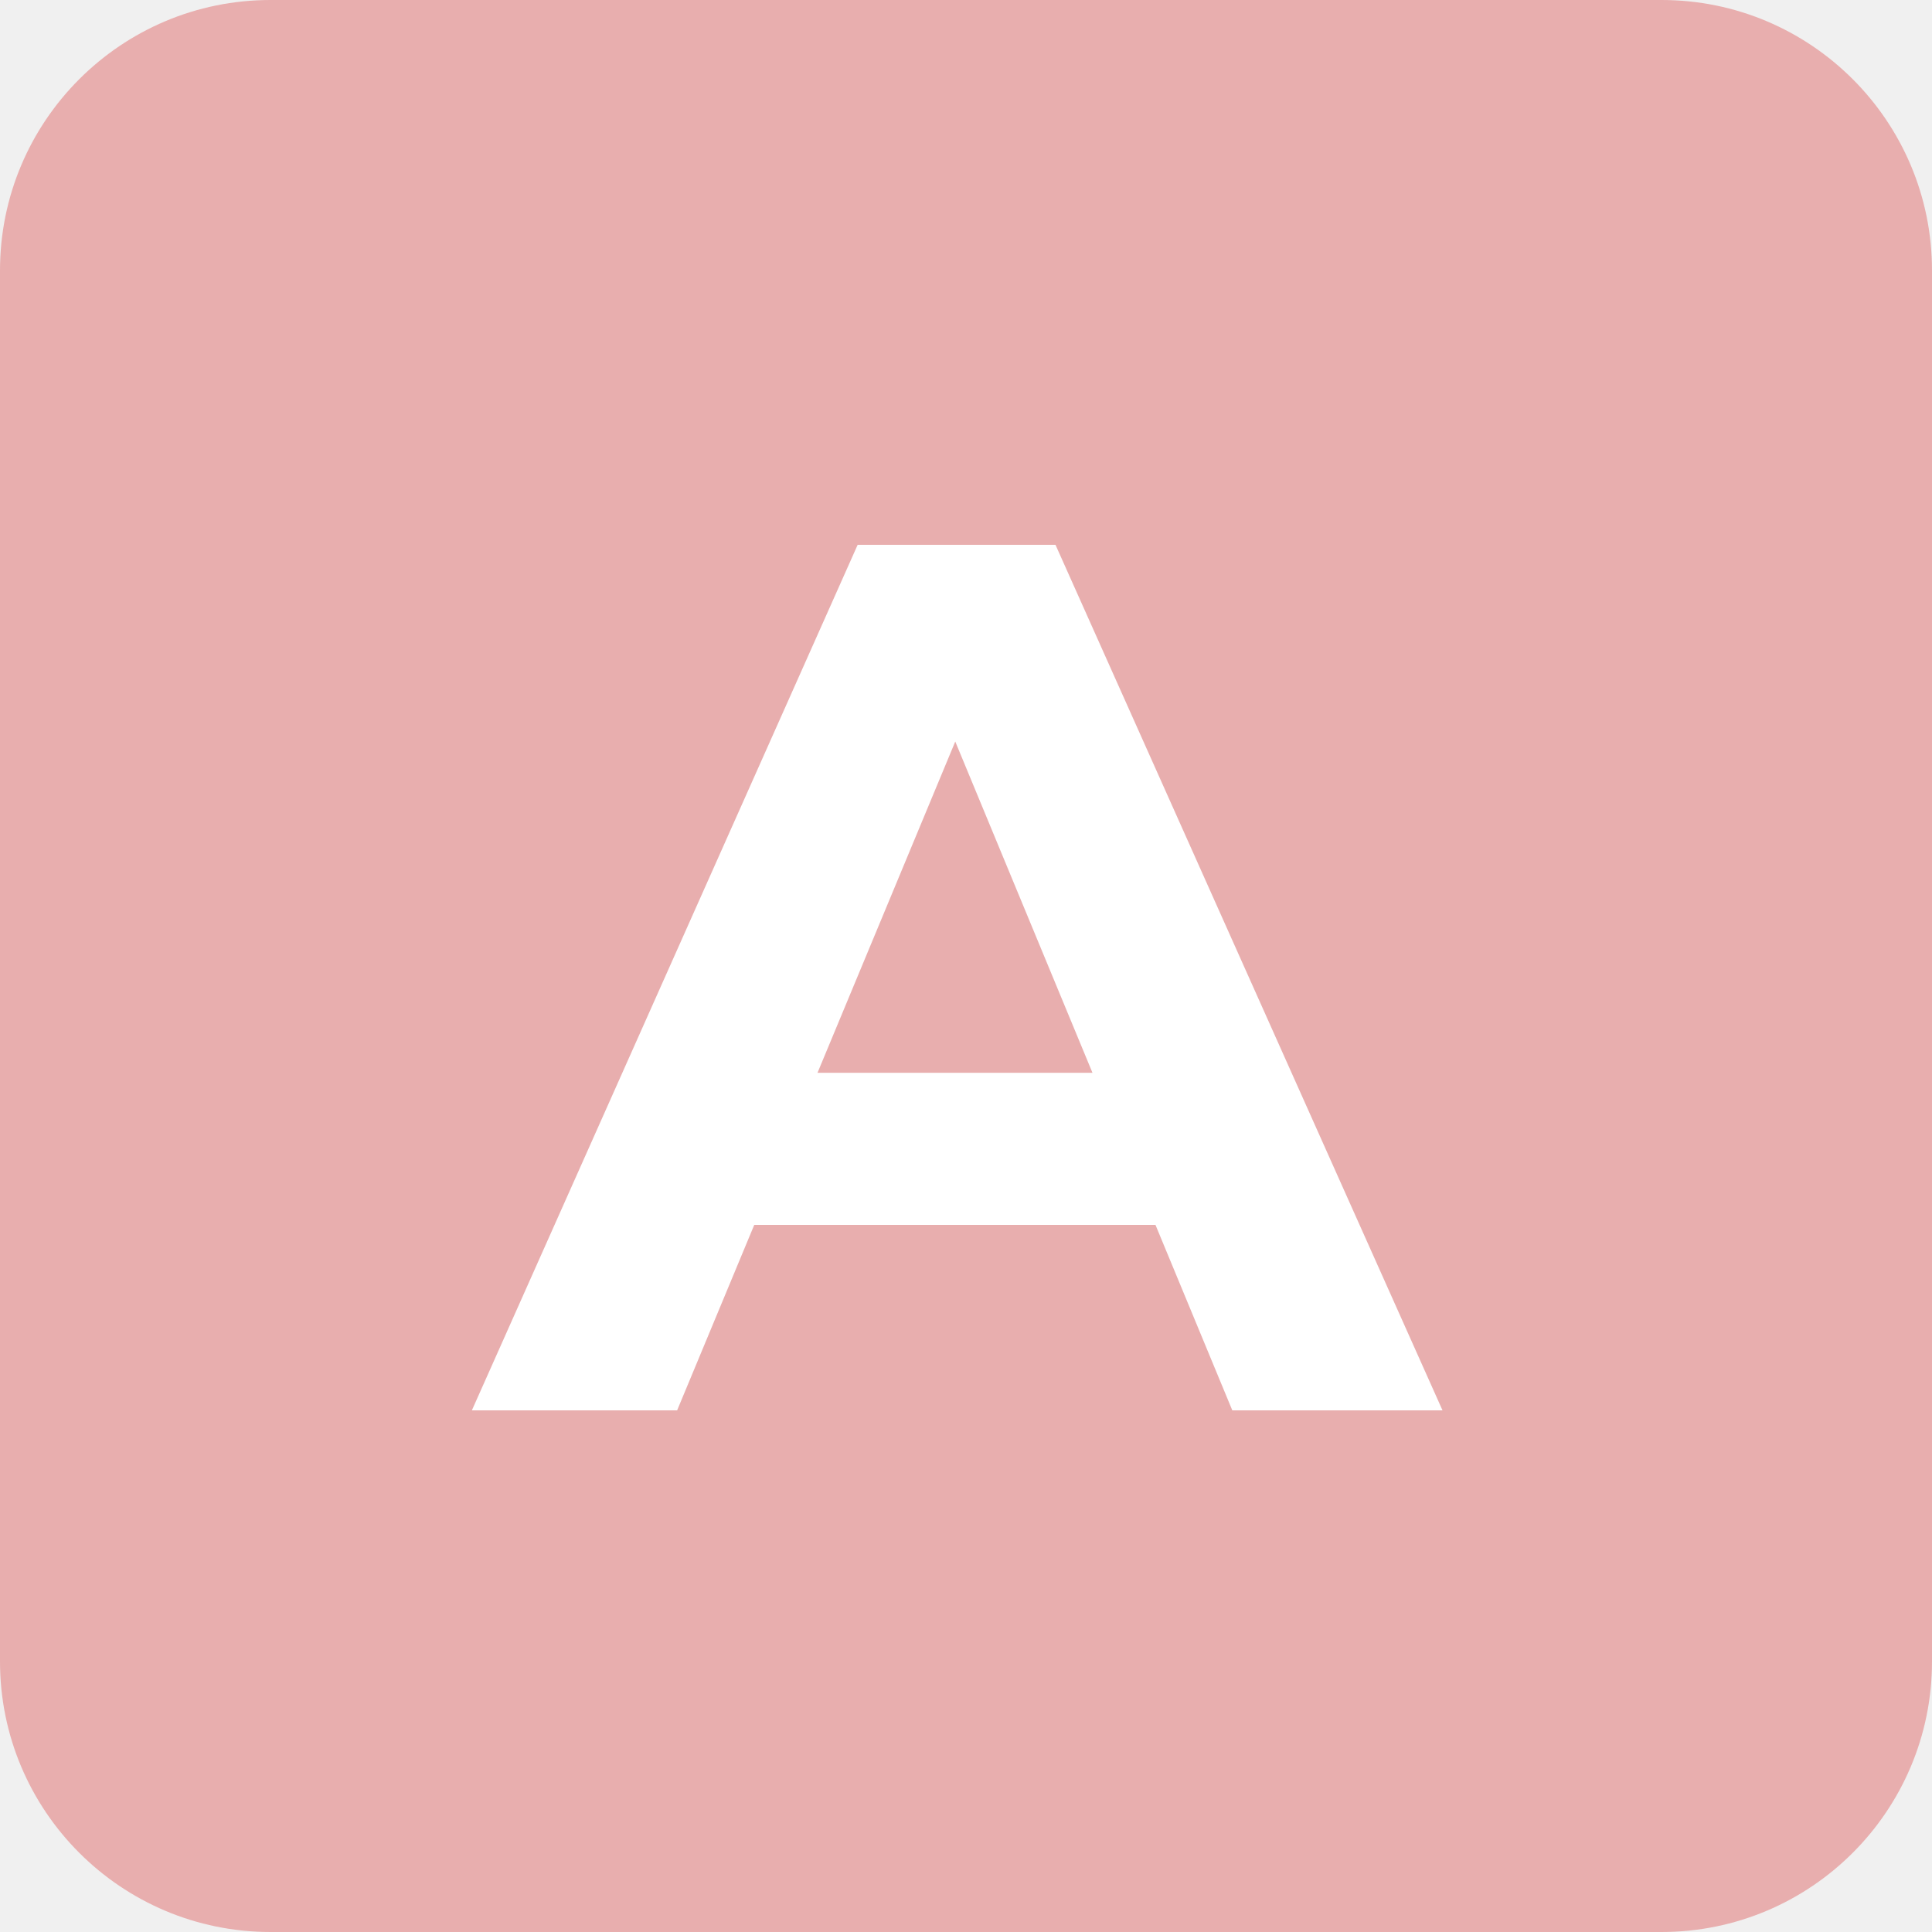
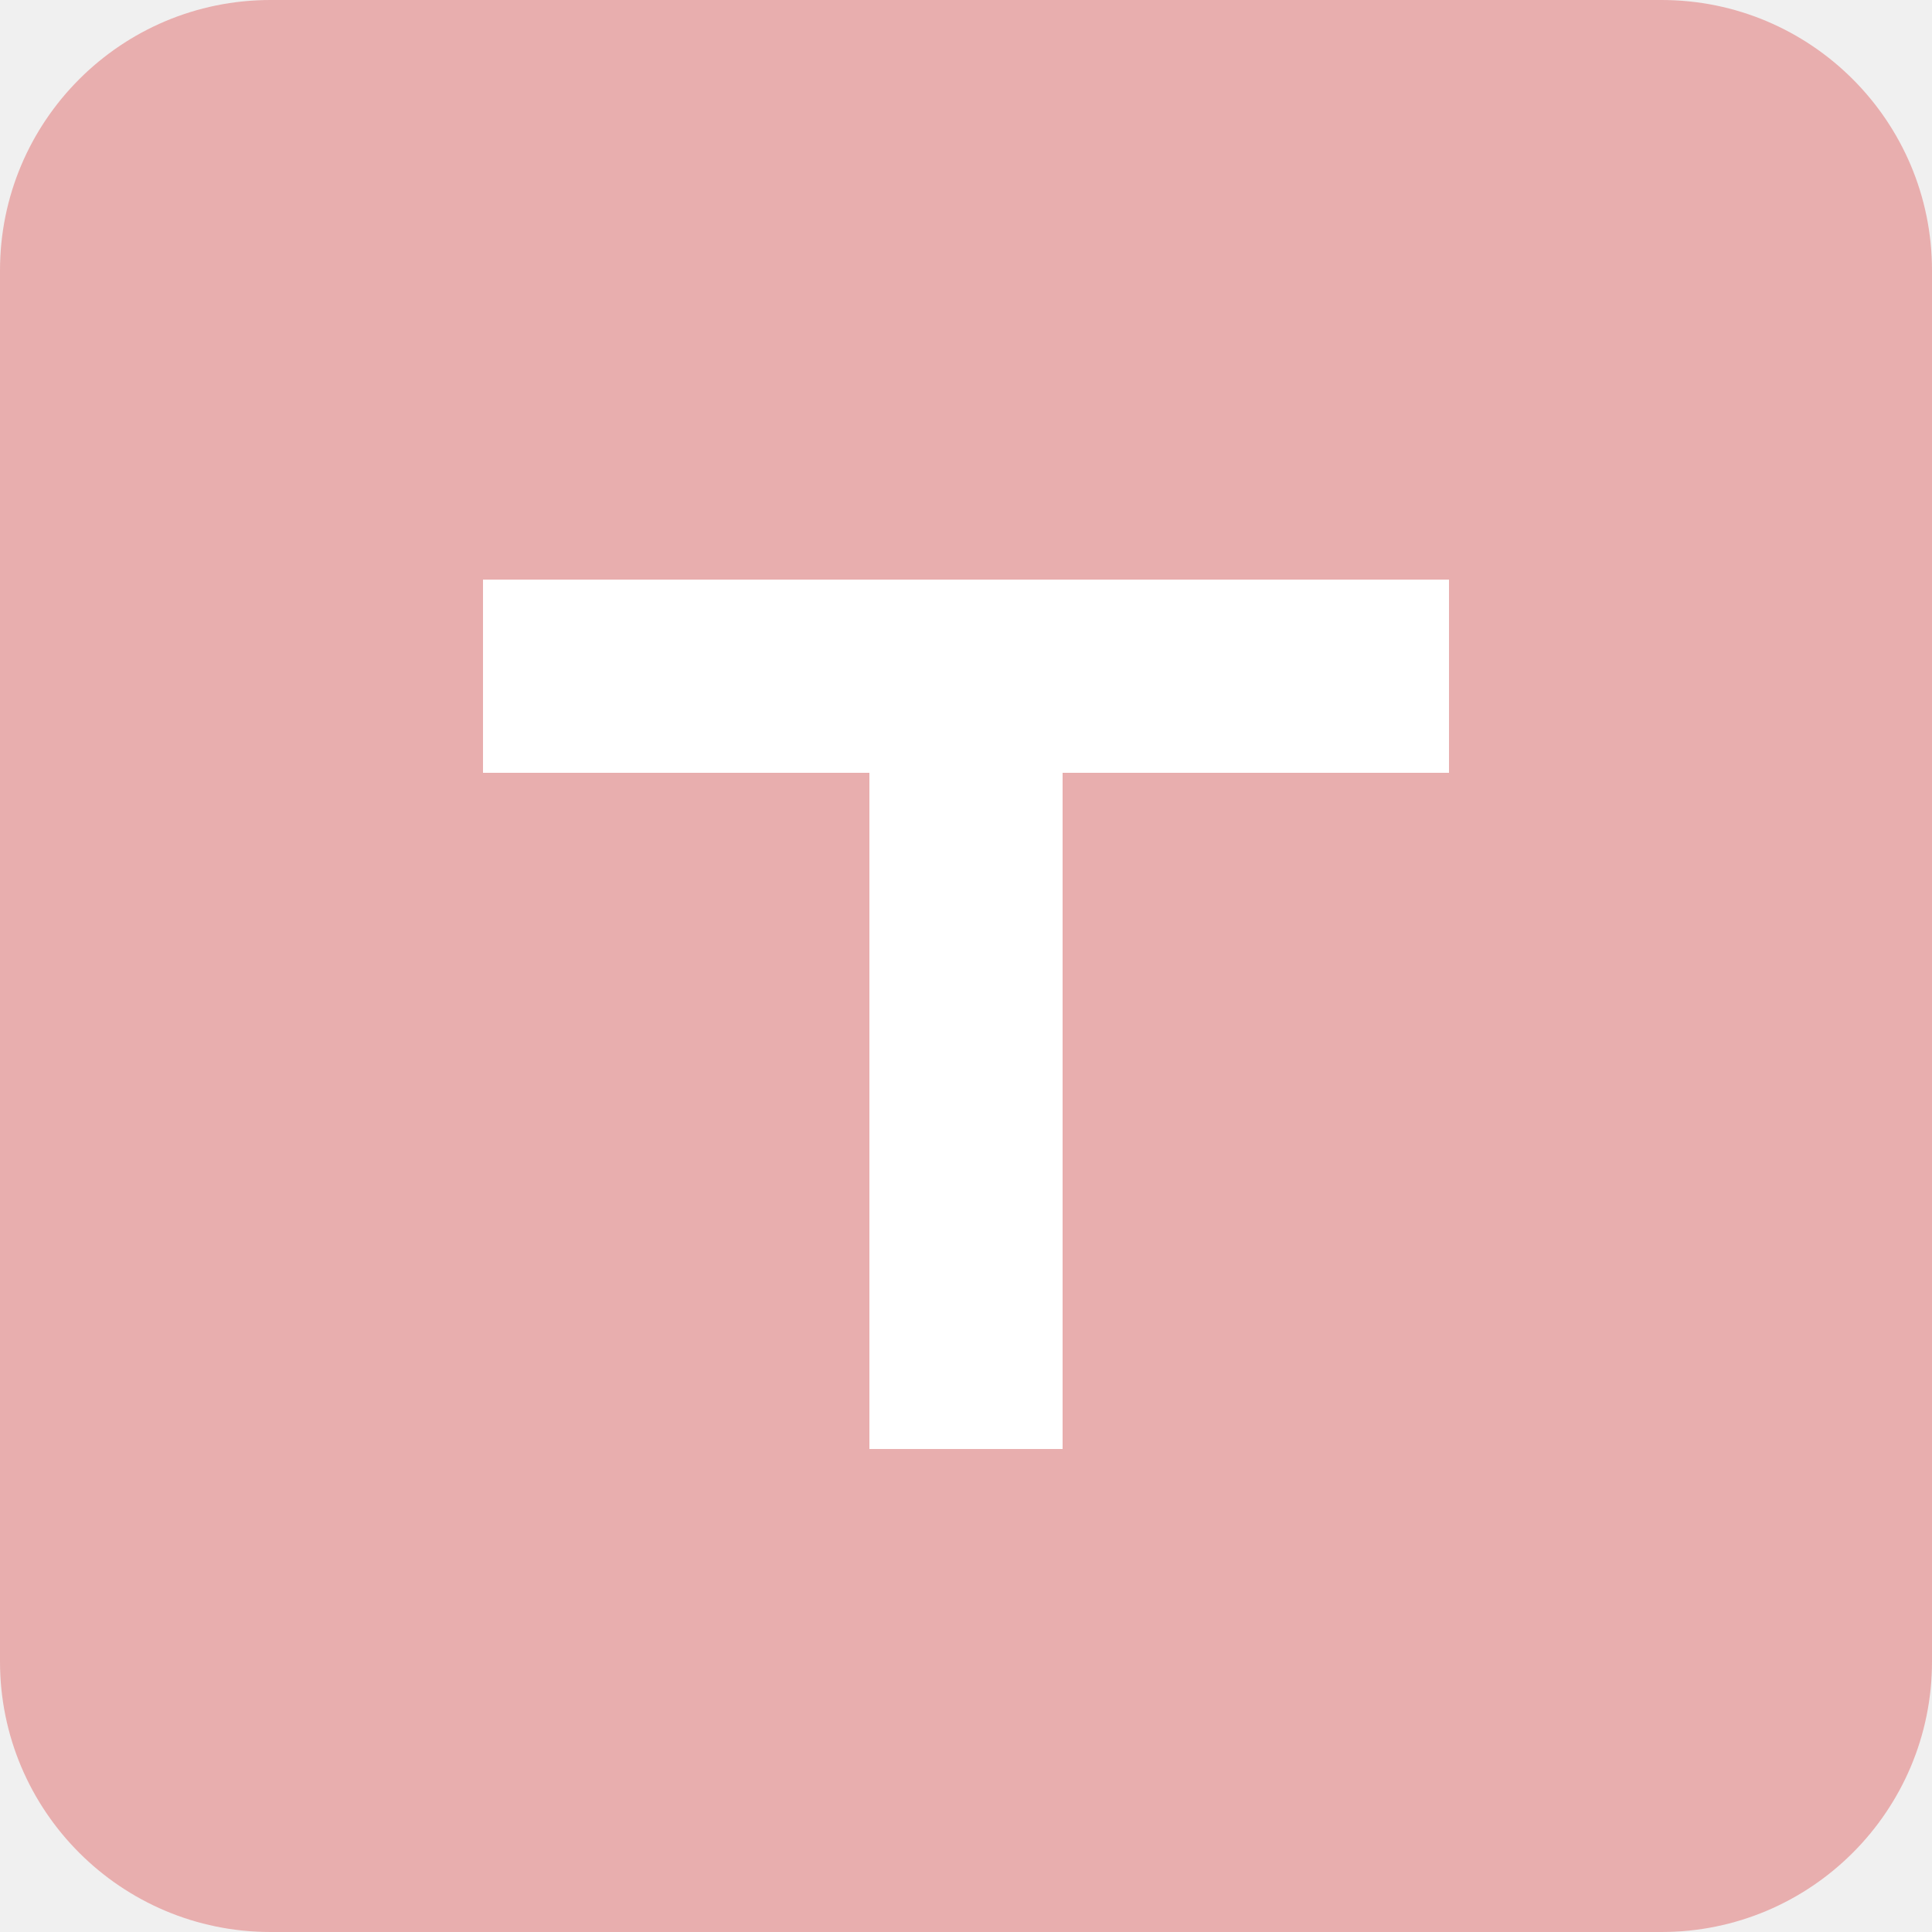
<svg xmlns="http://www.w3.org/2000/svg" width="100" height="100" viewBox="0 0 100 100" fill="none">
  <rect width="100" height="100" rx="14" fill="#E8AEAE" />
-   <path d="M24.424 73L44.392 28.2H54.632L74.664 73H63.784L47.4 33.448H51.496L35.048 73H24.424ZM34.408 63.4L37.16 55.528H60.2L63.016 63.4H34.408Z" fill="white" />
+   <path d="M25 30h50v10H55v35H45V40H25V30z" fill="white" />
</svg>
